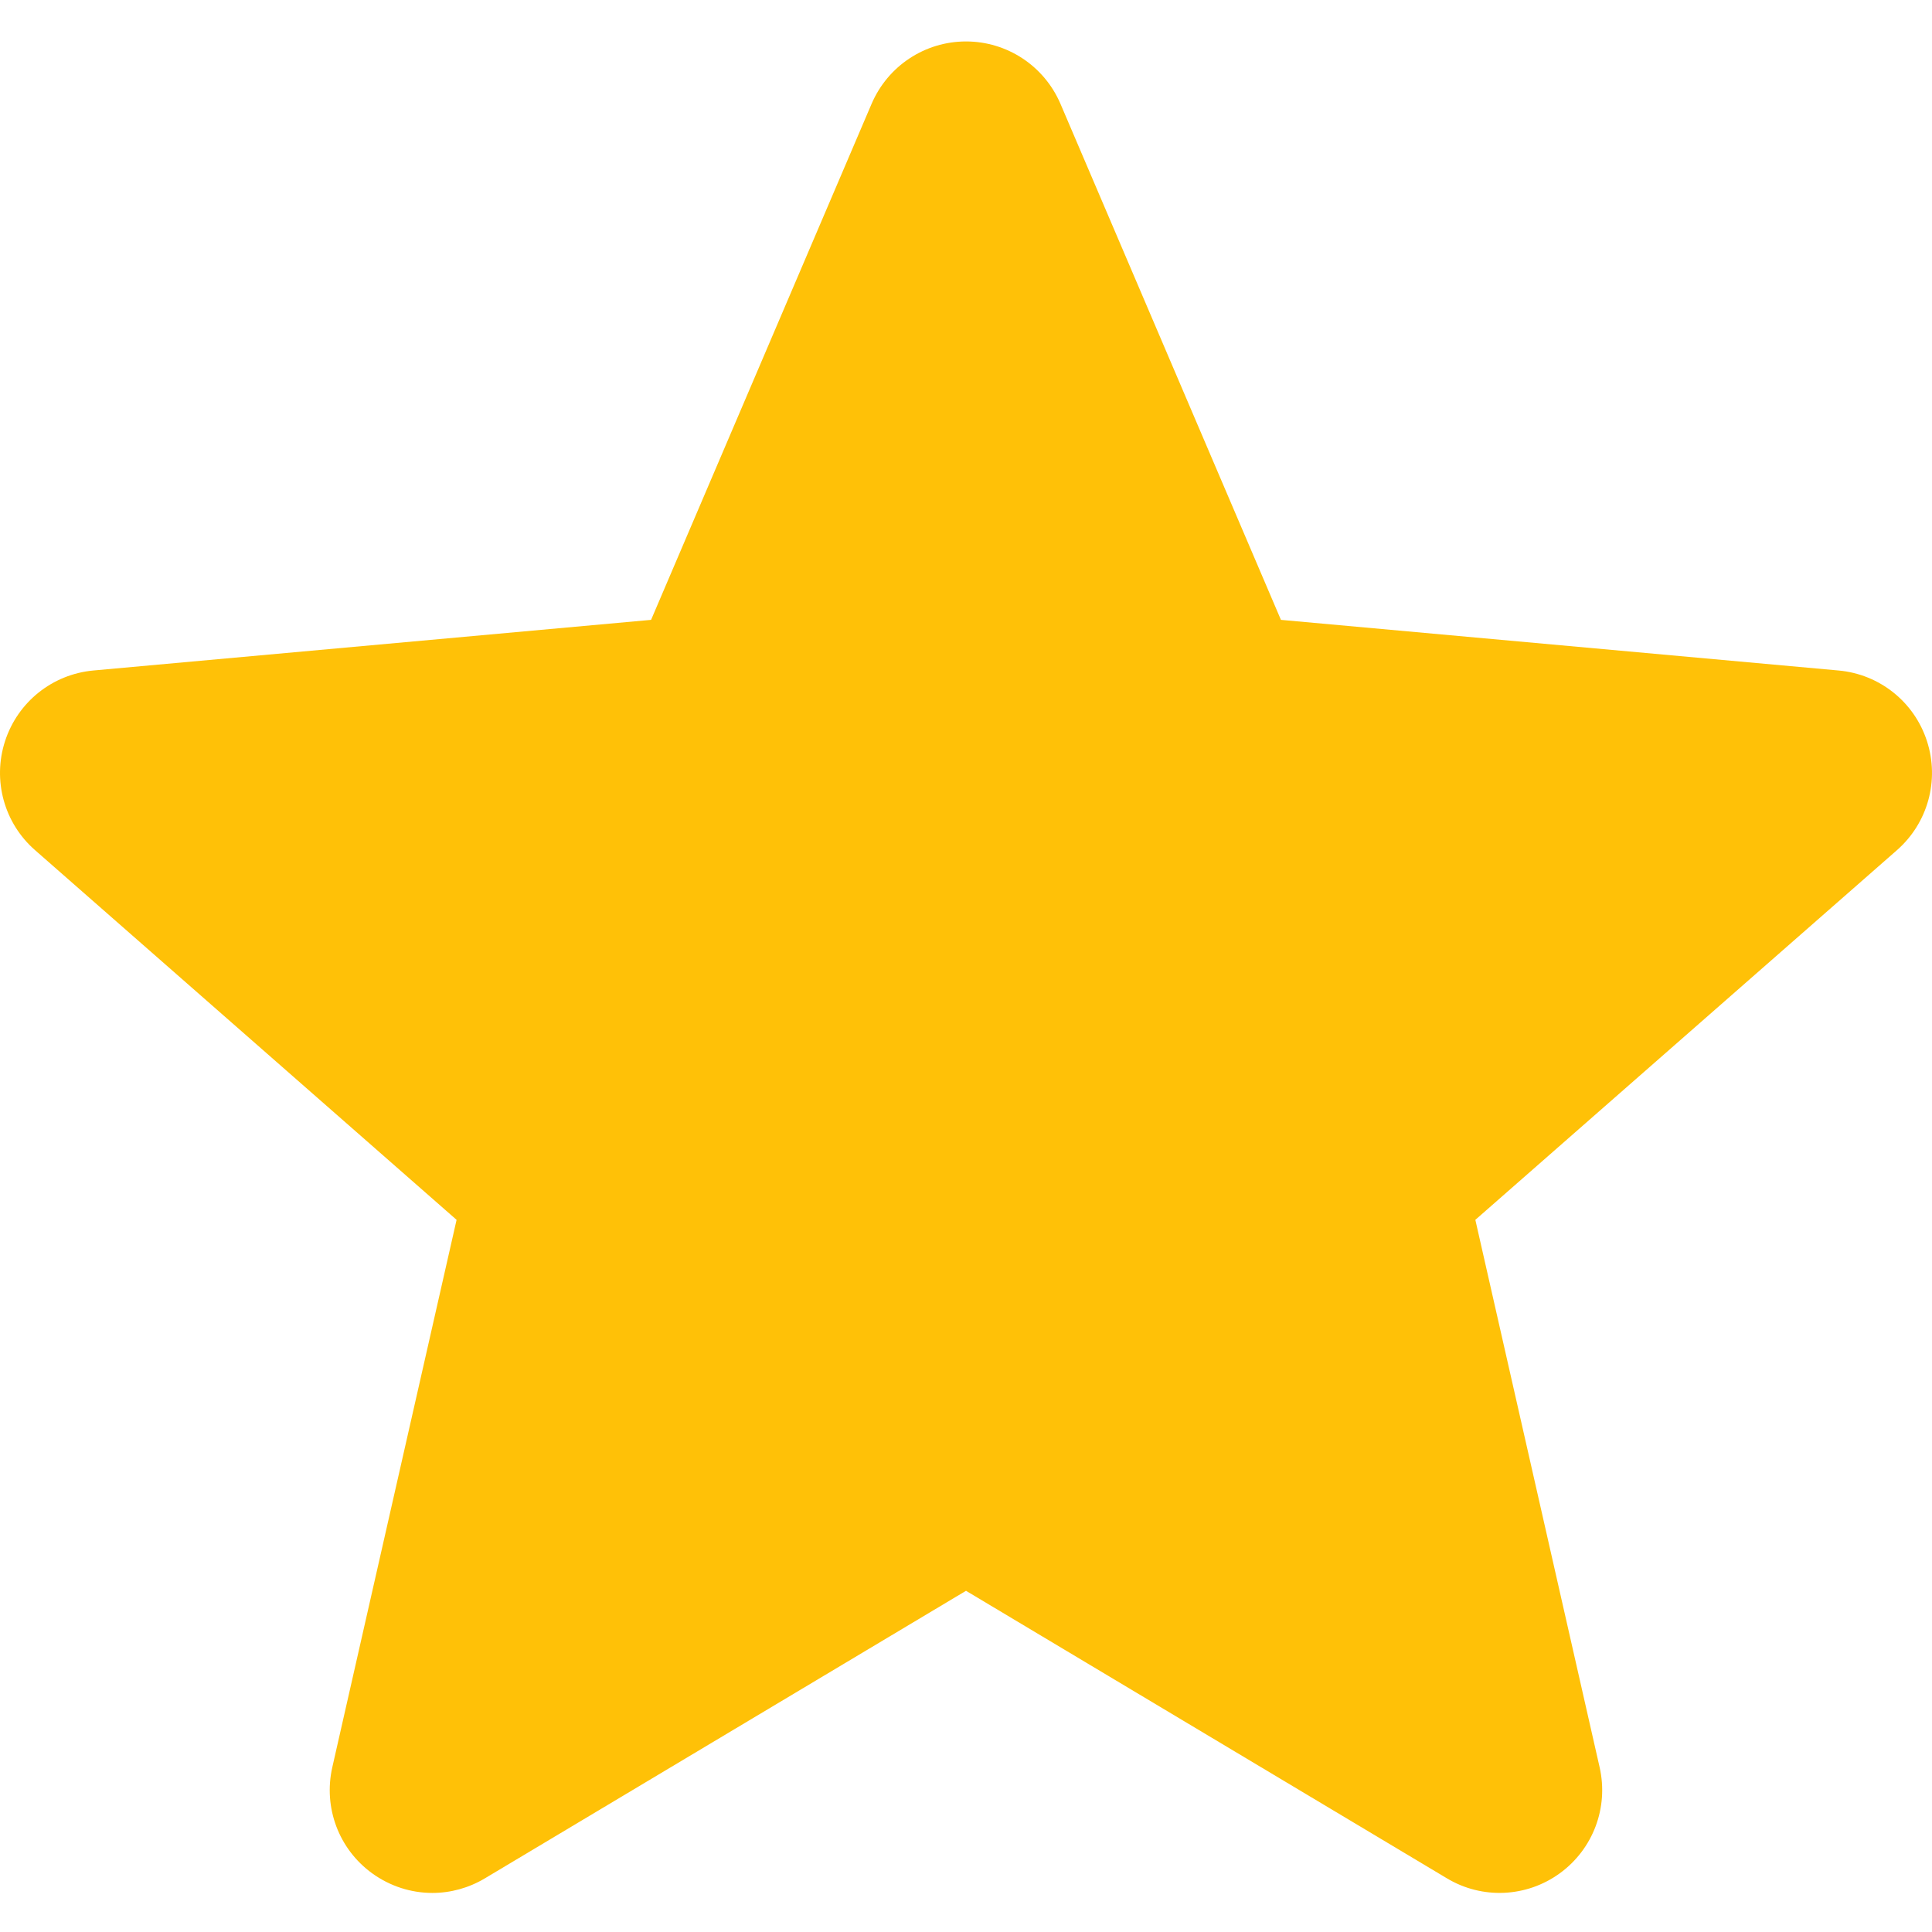
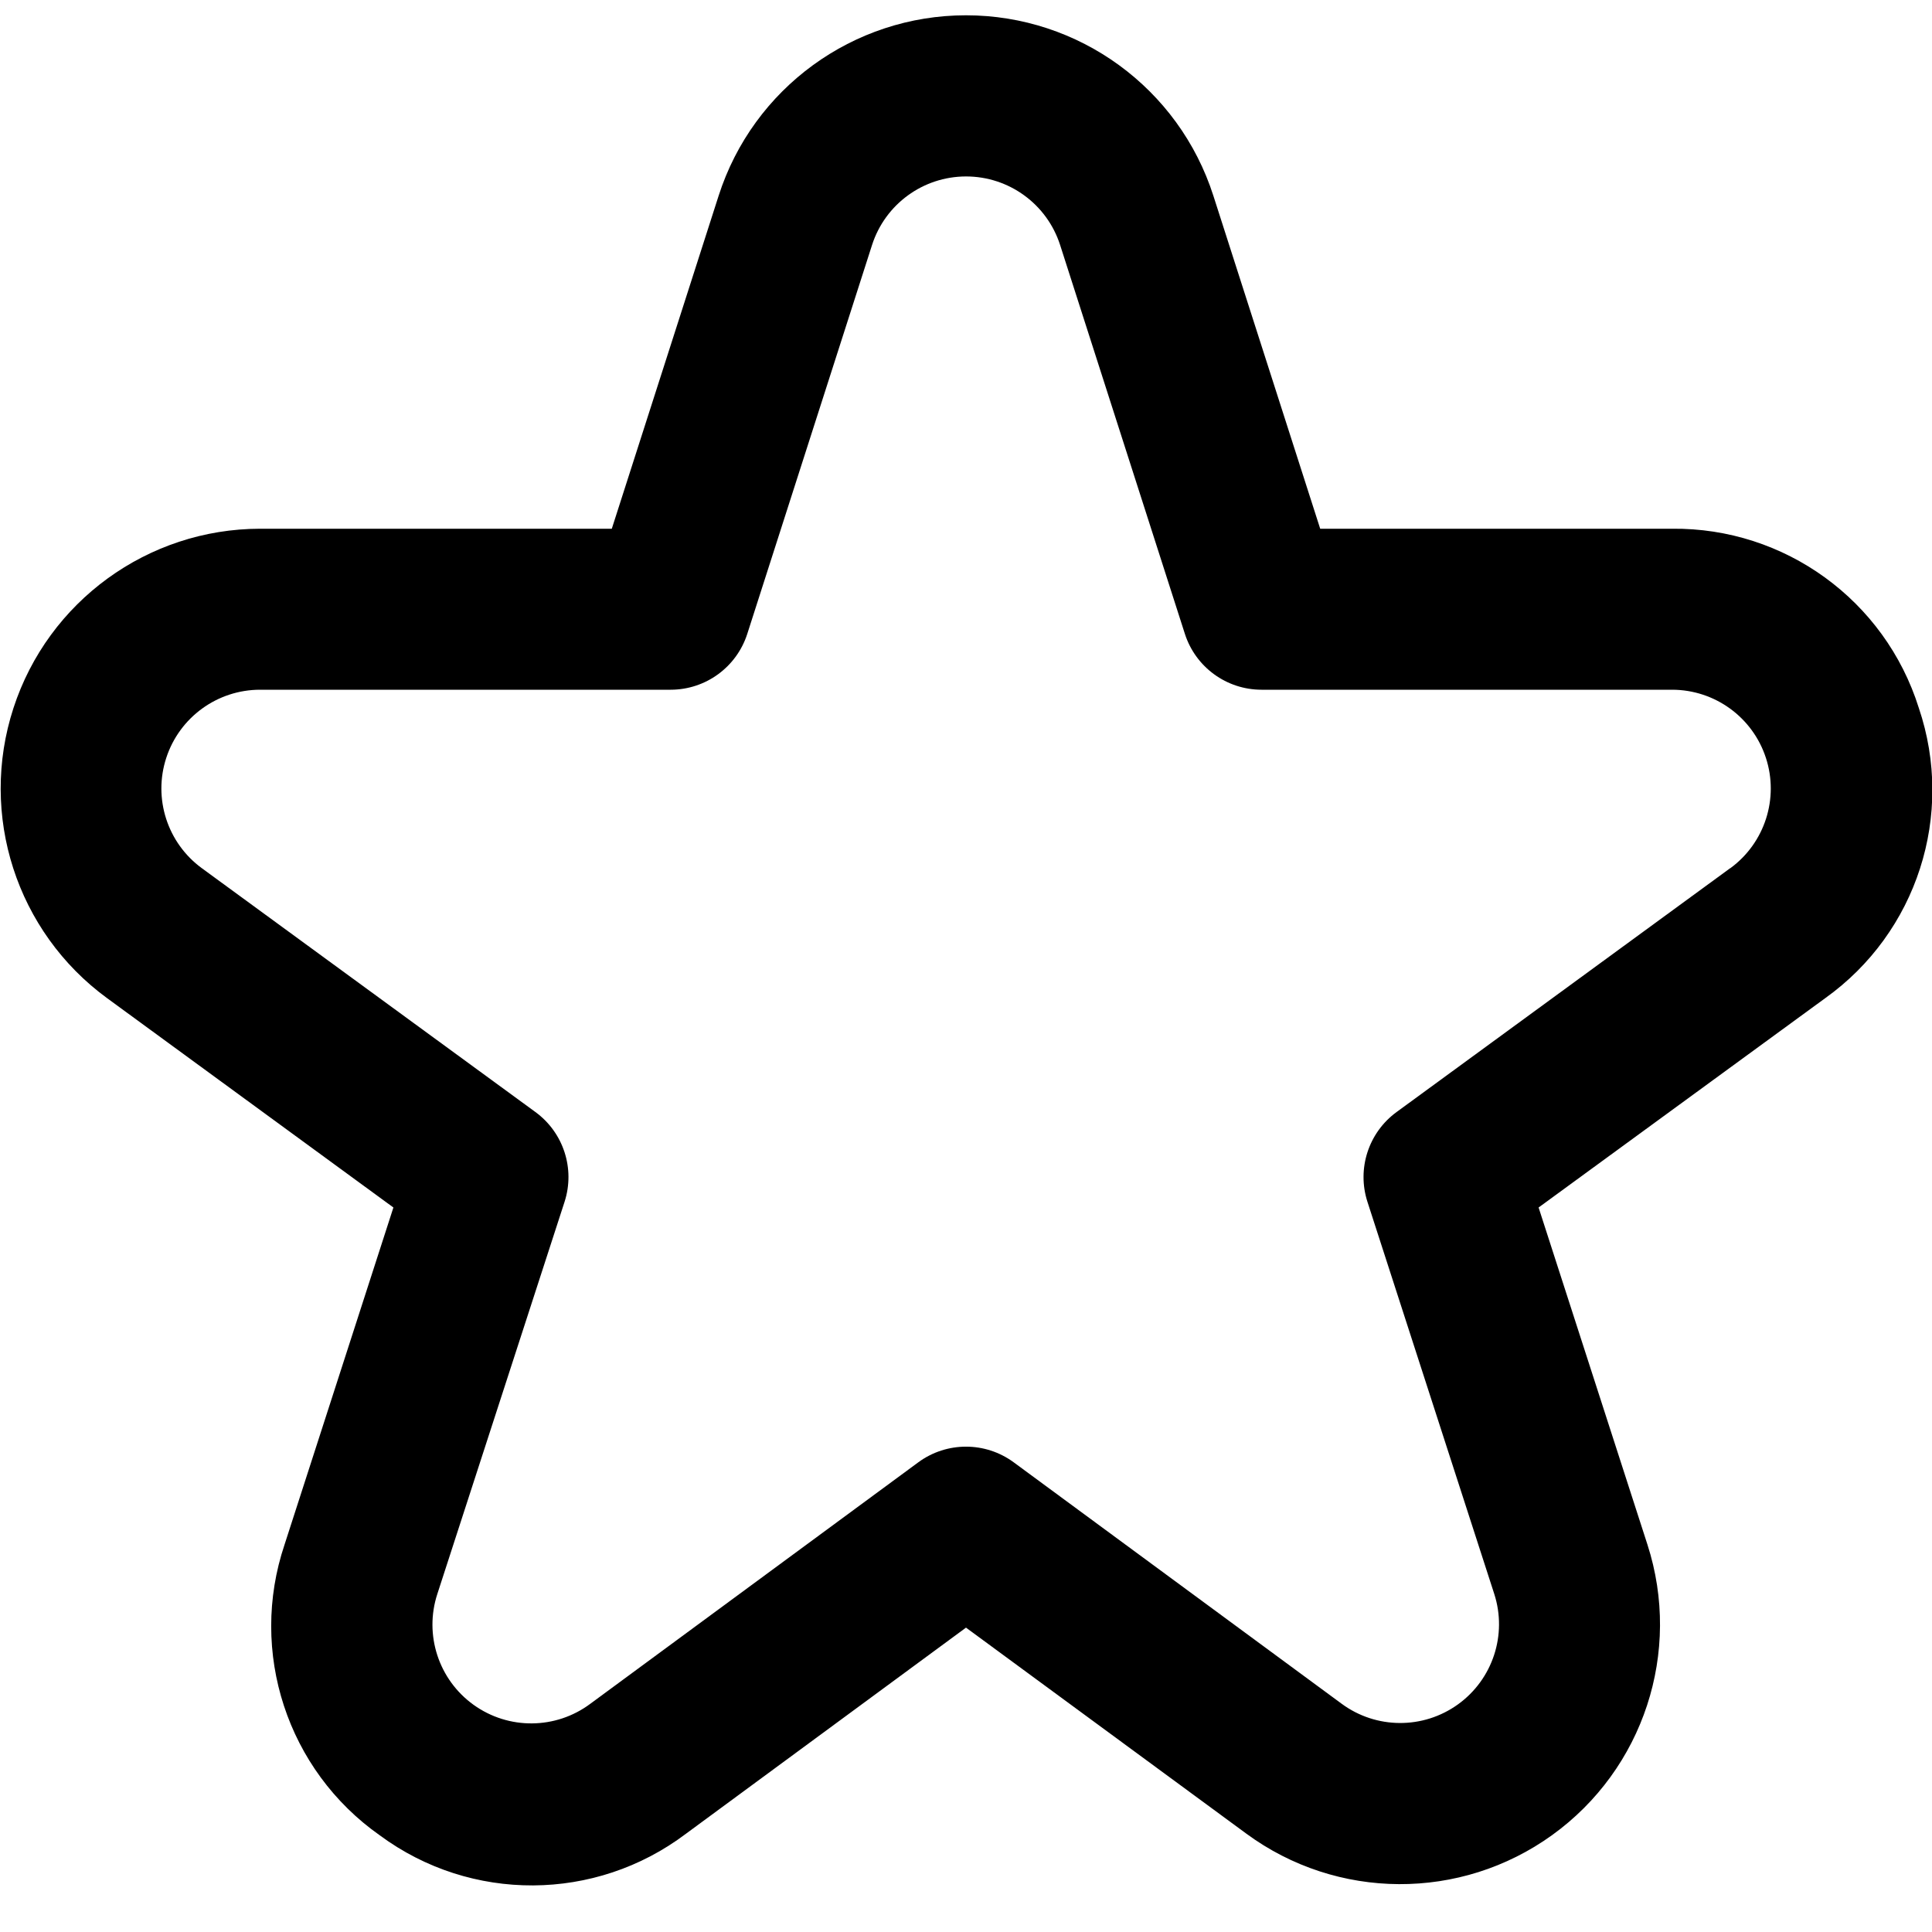
- <svg xmlns="http://www.w3.org/2000/svg" height="511pt" viewBox="0 -10 511.987 511" width="511pt">
-   <path d="m510.652 185.902c-3.352-10.367-12.547-17.73-23.426-18.711l-147.773-13.418-58.434-136.77c-4.309-10.023-14.121-16.512-25.023-16.512s-20.715 6.488-25.023 16.535l-58.434 136.746-147.797 13.418c-10.859 1.004-20.031 8.344-23.402 18.711-3.371 10.367-.258 21.738 7.957 28.906l111.699 97.961-32.938 145.09c-2.41 10.668 1.73 21.695 10.582 28.094 4.758 3.438 10.324 5.188 15.938 5.188 4.84 0 9.641-1.305 13.949-3.883l127.469-76.184 127.422 76.184c9.324 5.609 21.078 5.098 29.91-1.305 8.855-6.418 12.992-17.449 10.582-28.094l-32.938-145.09 111.699-97.941c8.215-7.188 11.352-18.539 7.98-28.926zm0 0" fill="#ffc107" />
+ <svg xmlns="http://www.w3.org/2000/svg" id="Outline" viewBox="0 0 24 24" width="512" height="512">
+   <path d="M23.836,8.794a3.179,3.179,0,0,0-3.067-2.226H16.4L15.073,2.432a3.227,3.227,0,0,0-6.146,0L7.6,6.568H3.231a3.227,3.227,0,0,0-1.9,5.832L4.887,15,3.535,19.187A3.178,3.178,0,0,0,4.719,22.8a3.177,3.177,0,0,0,3.8-.019L12,20.219l3.482,2.559a3.227,3.227,0,0,0,4.983-3.591L19.113,15l3.56-2.6A3.177,3.177,0,0,0,23.836,8.794Zm-2.343,1.991-4.144,3.029a1,1,0,0,0-.362,1.116L18.562,19.8a1.227,1.227,0,0,1-1.895,1.365l-4.075-3a1,1,0,0,0-1.184,0l-4.075,3a1.227,1.227,0,0,1-1.9-1.365L7.013,14.93a1,1,0,0,0-.362-1.116L2.507,10.785a1.227,1.227,0,0,1,.724-2.217h5.1a1,1,0,0,0,.952-.694l1.55-4.831a1.227,1.227,0,0,1,2.336,0l1.55,4.831a1,1,0,0,0,.952.694h5.1a1.227,1.227,0,0,1,.724,2.217Z" />
</svg>
